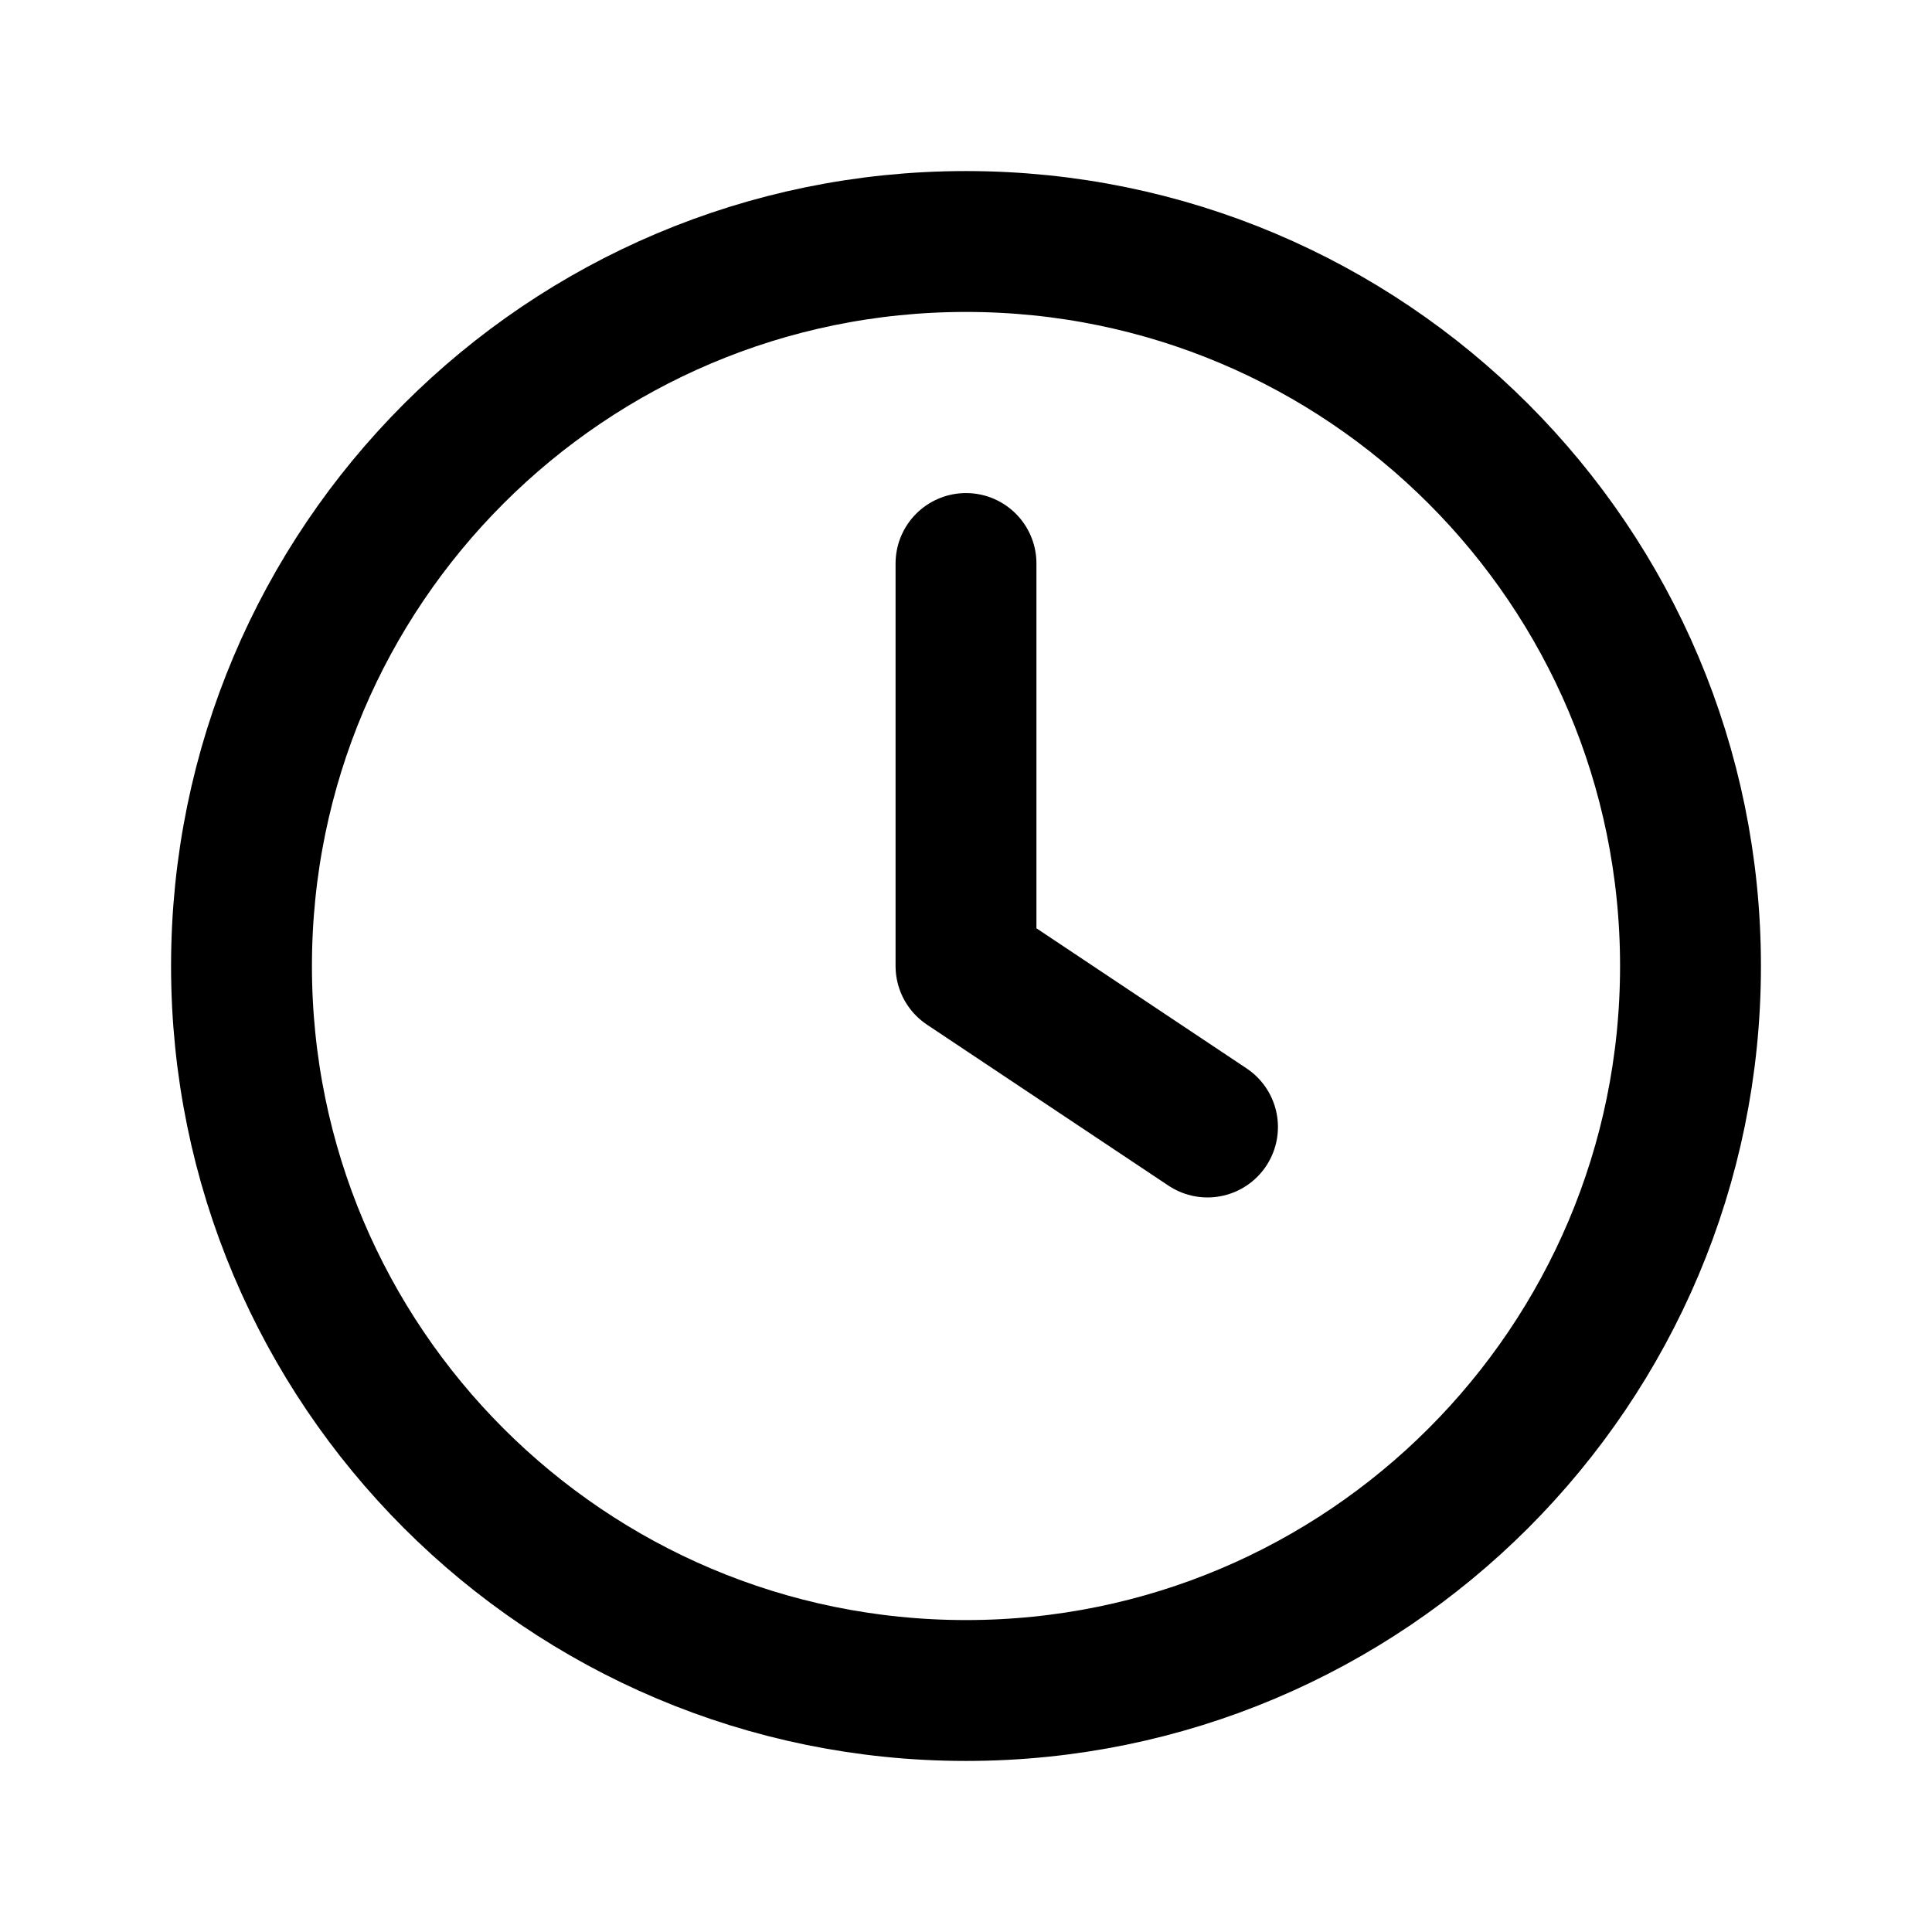
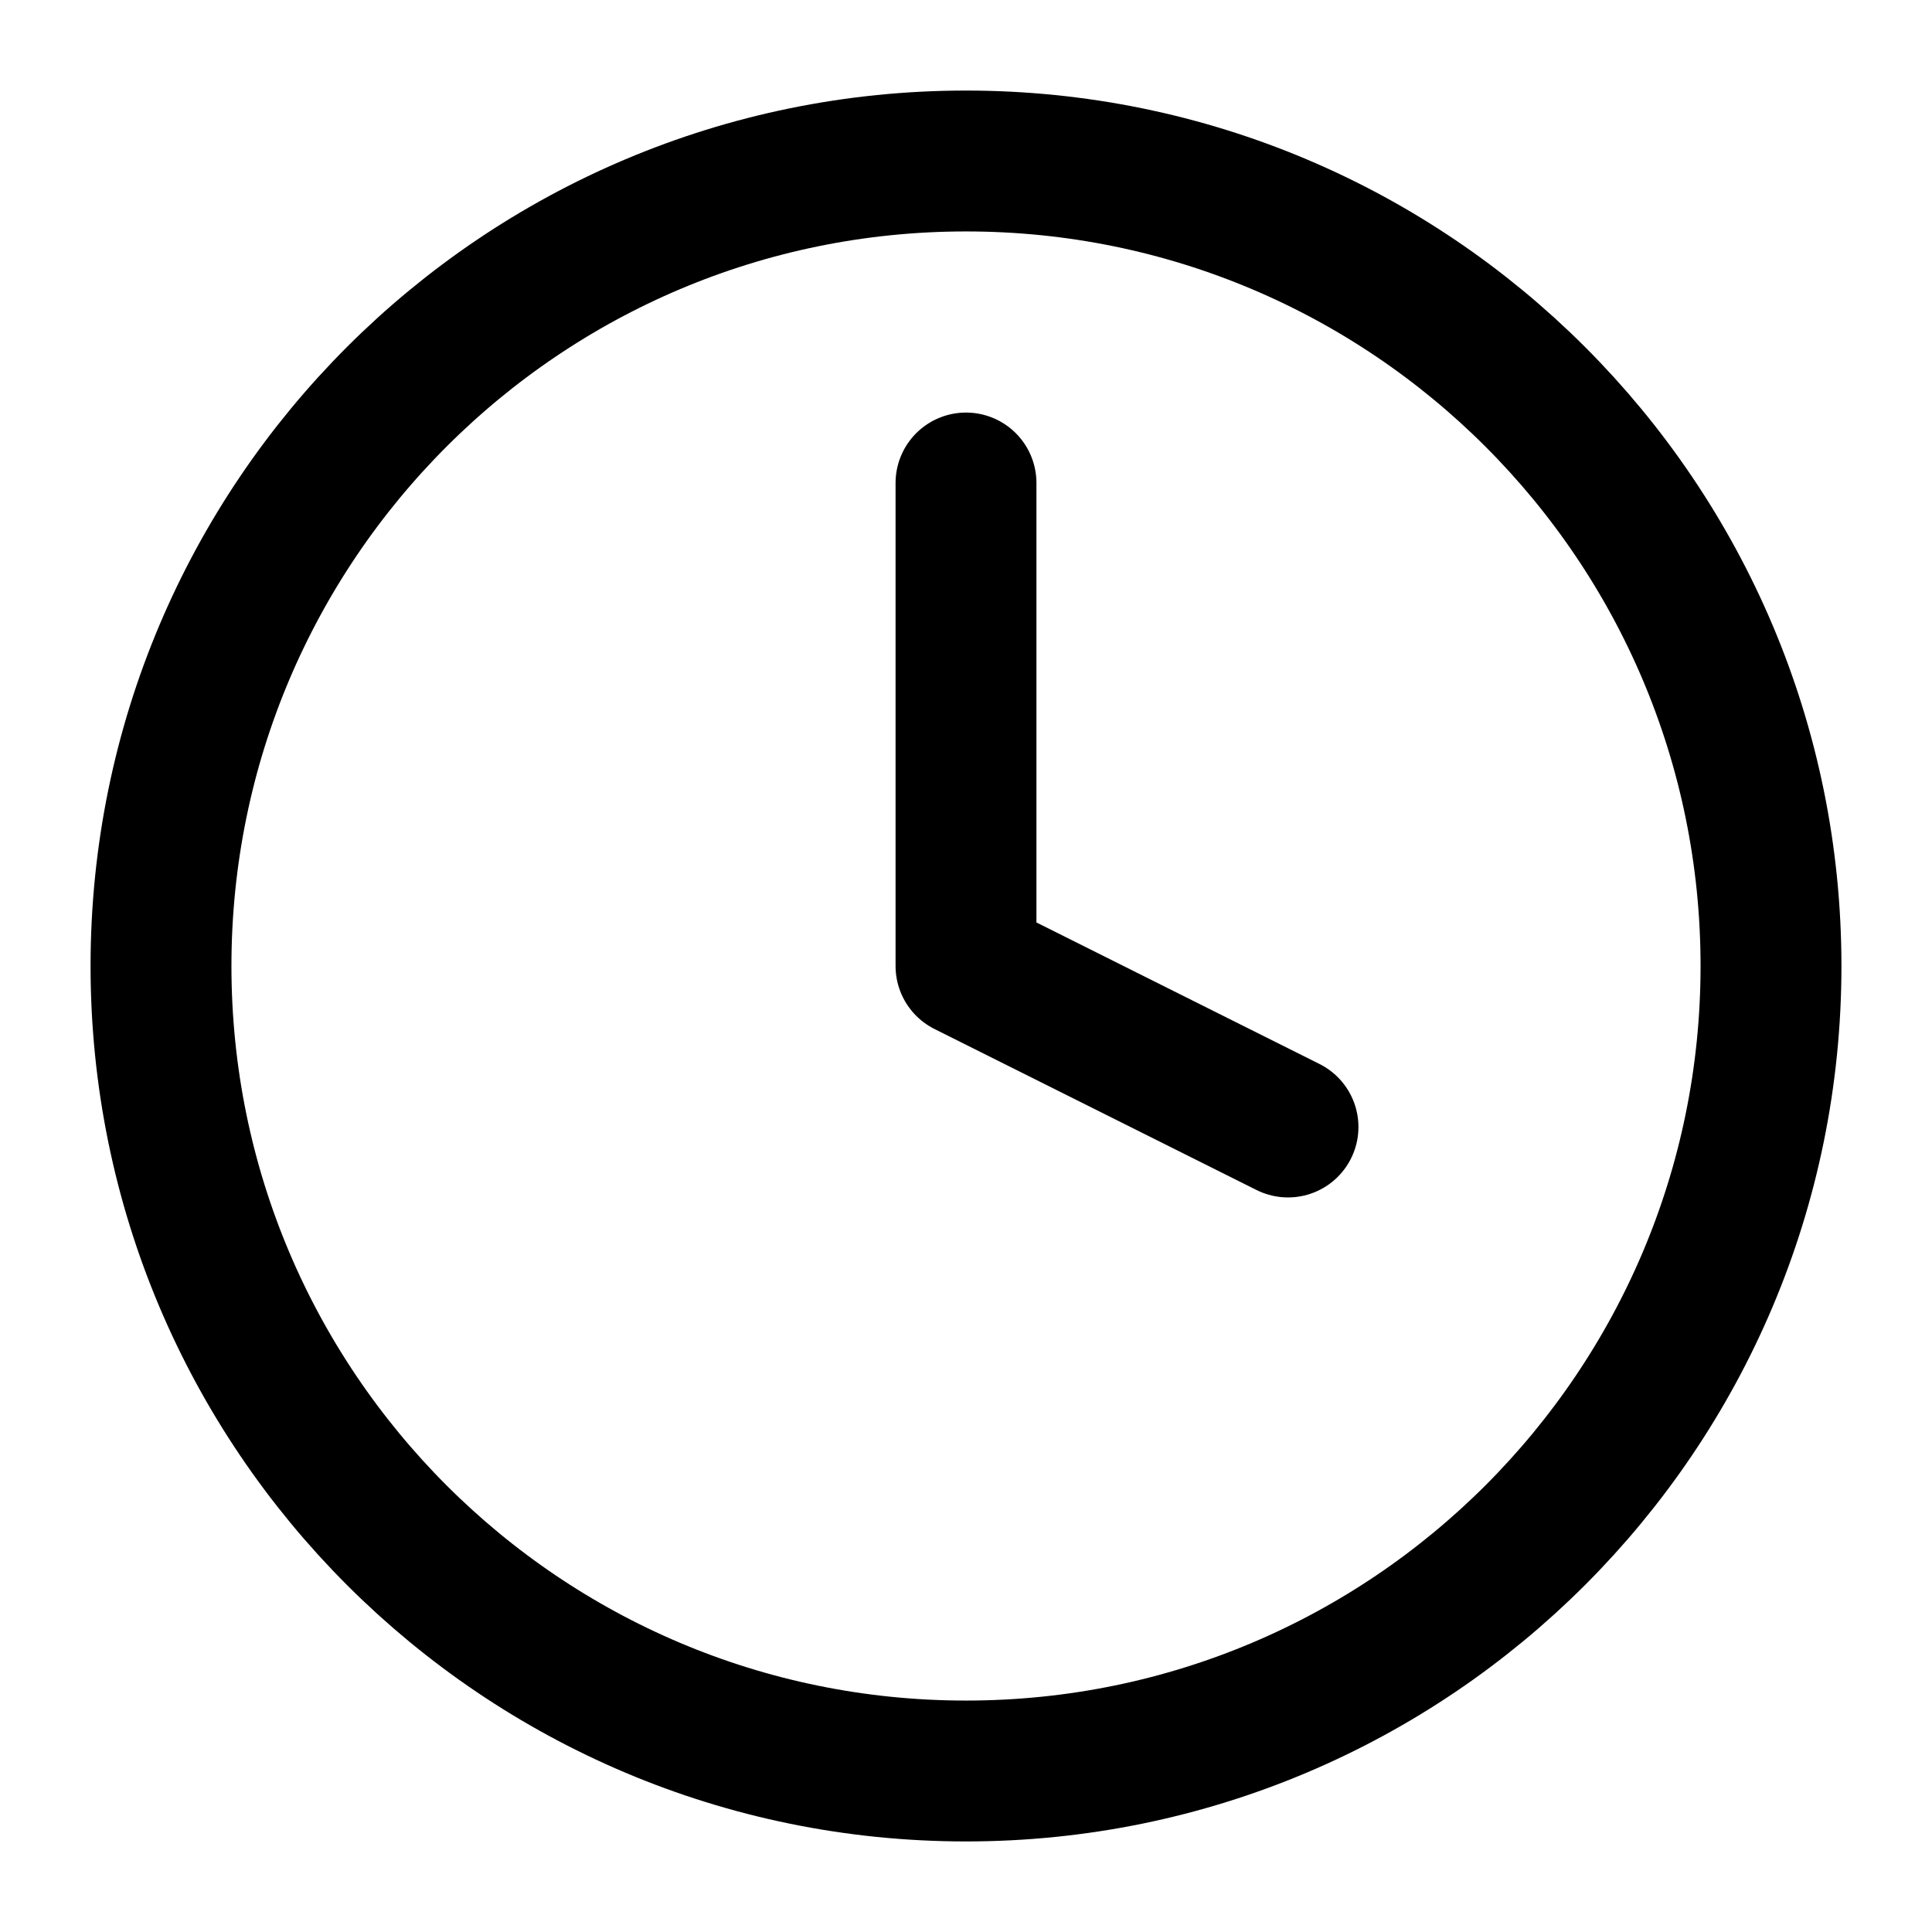
- <svg xmlns="http://www.w3.org/2000/svg" width="24" height="24" viewBox="0 0 24 24" fill="none" stroke="#000000" stroke-width="1.75" stroke-linecap="round" stroke-linejoin="round">
-   <circle cx="12" cy="12" r="9" />
-   <path d="M12 7v5l3 2" />
+ <svg xmlns="http://www.w3.org/2000/svg" width="24" height="24" viewBox="0 0 24 24" stroke="#000000" stroke-width="1.75" stroke-linecap="round" stroke-linejoin="round" fill="none">
+   <circle cx="12" cy="12" r="10" />
+   <path d="M12 6v6l4 2" />
</svg>
